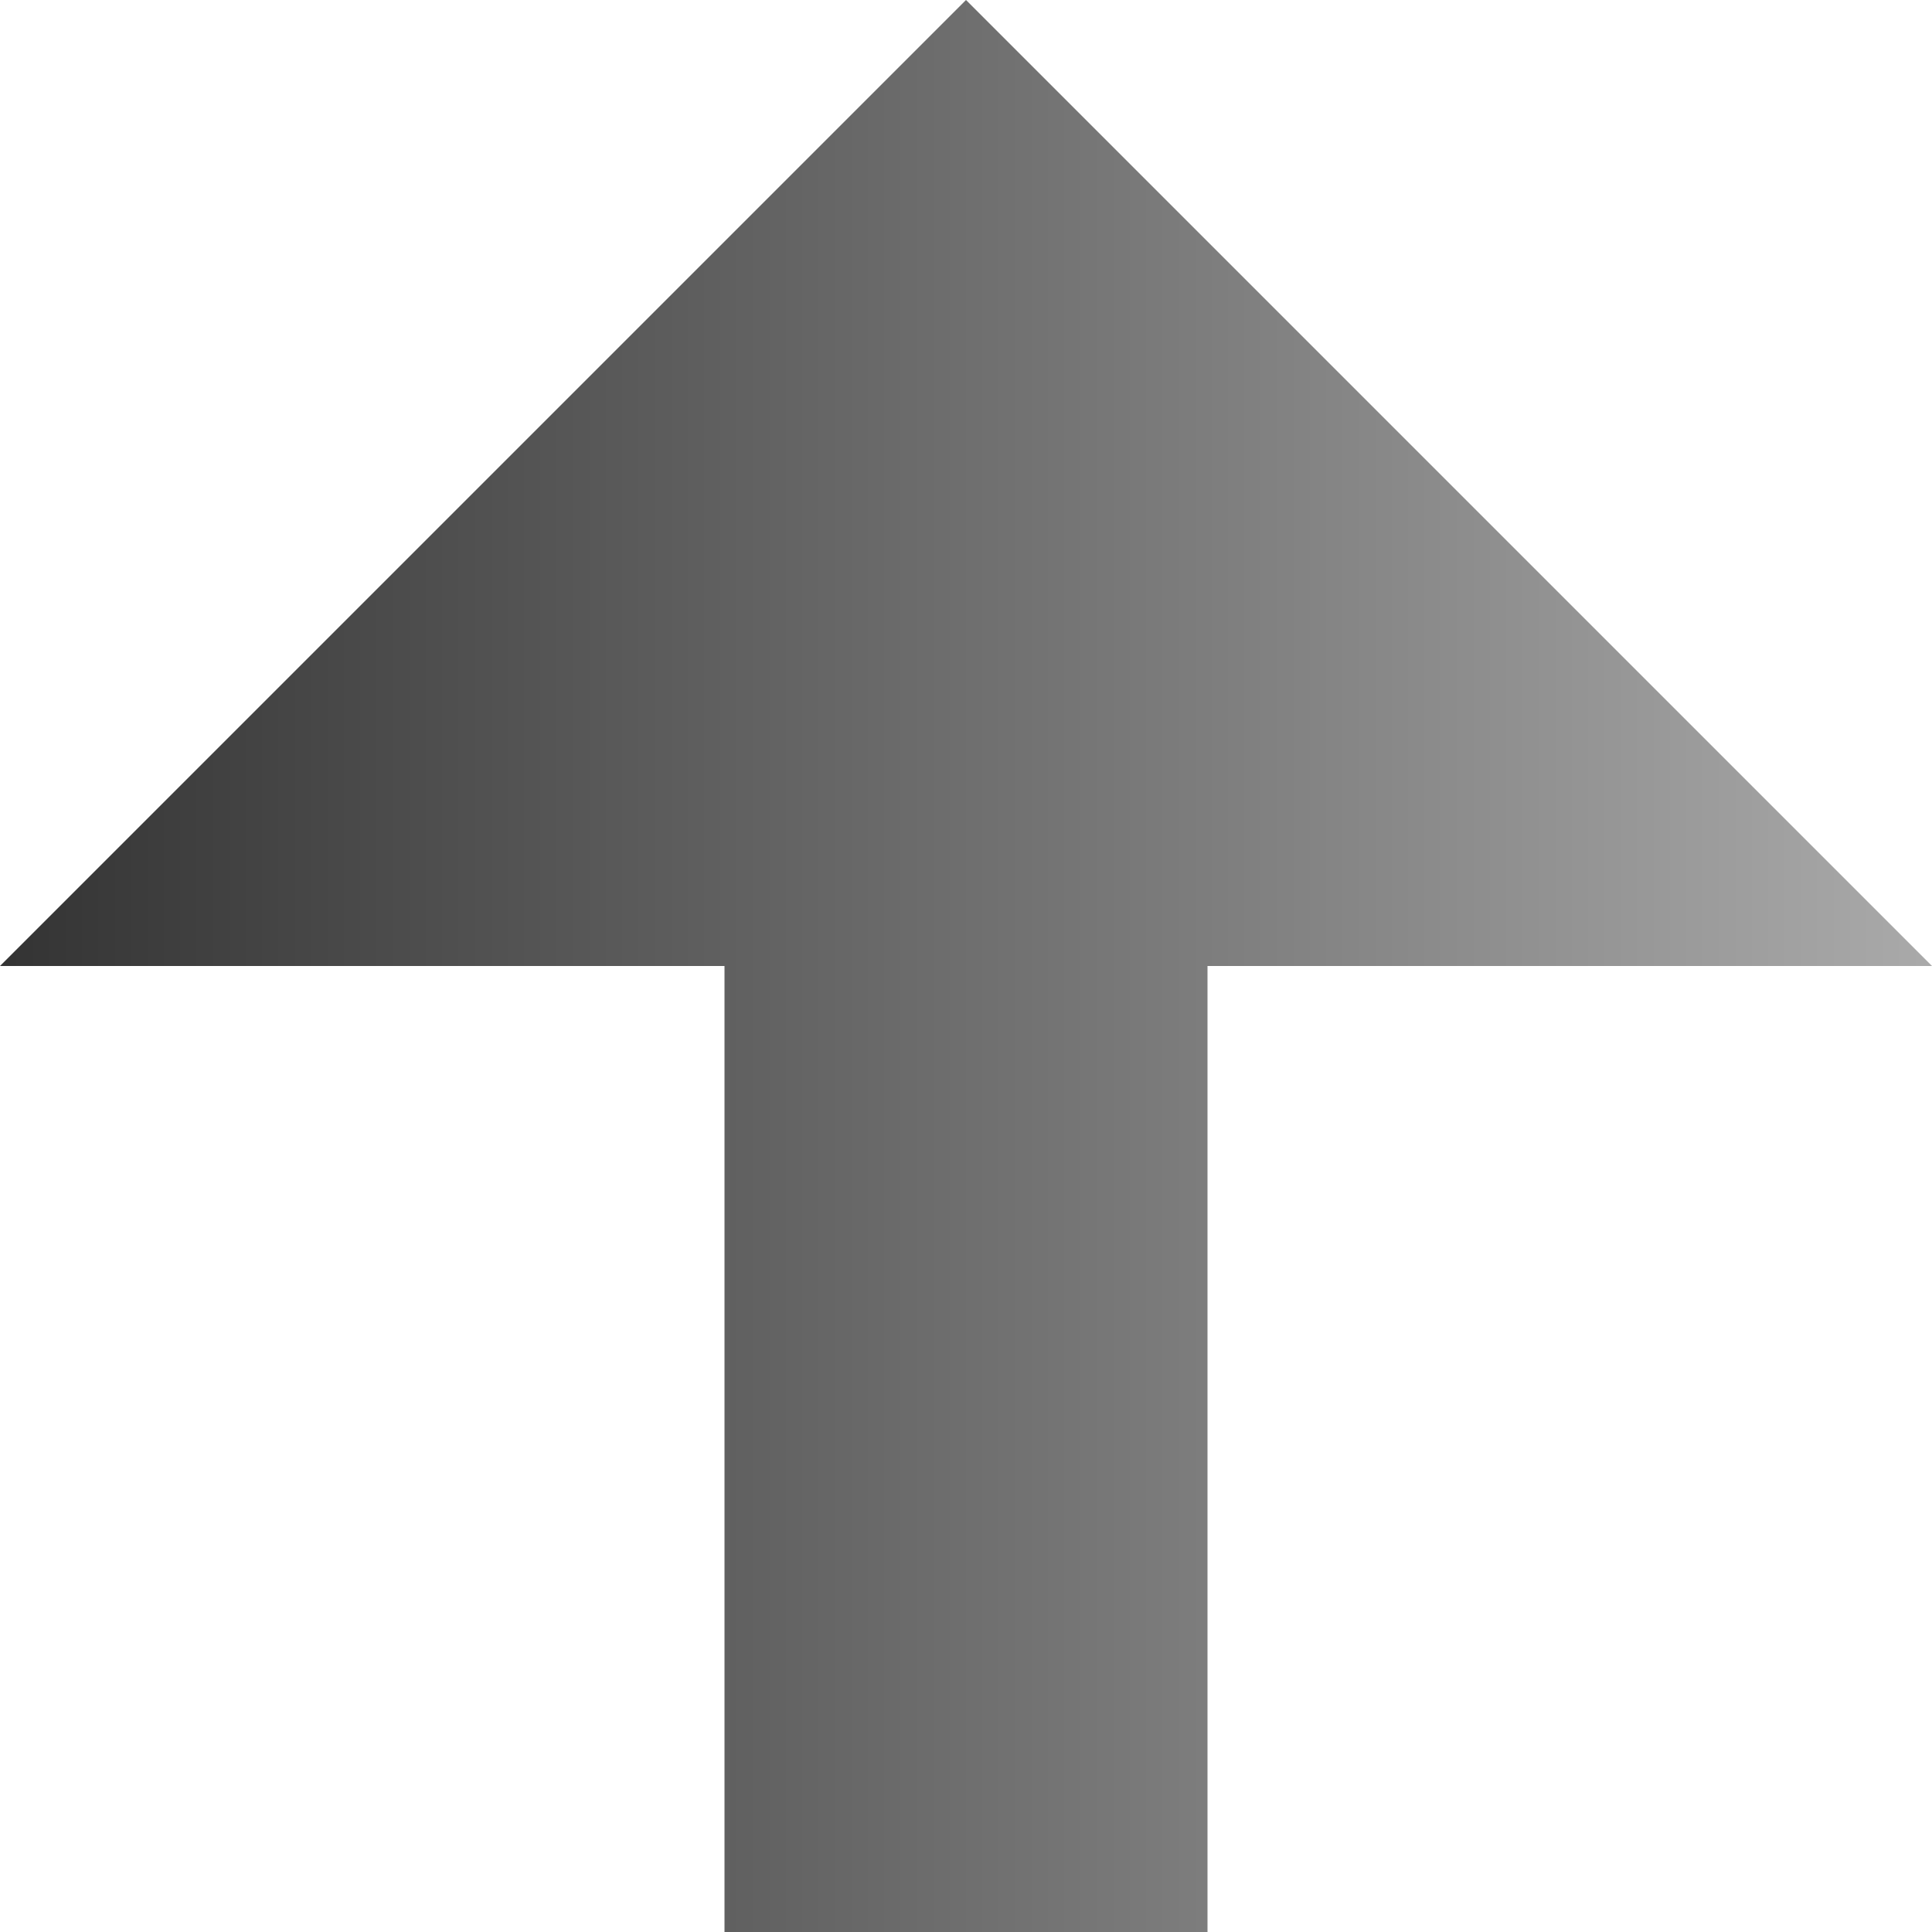
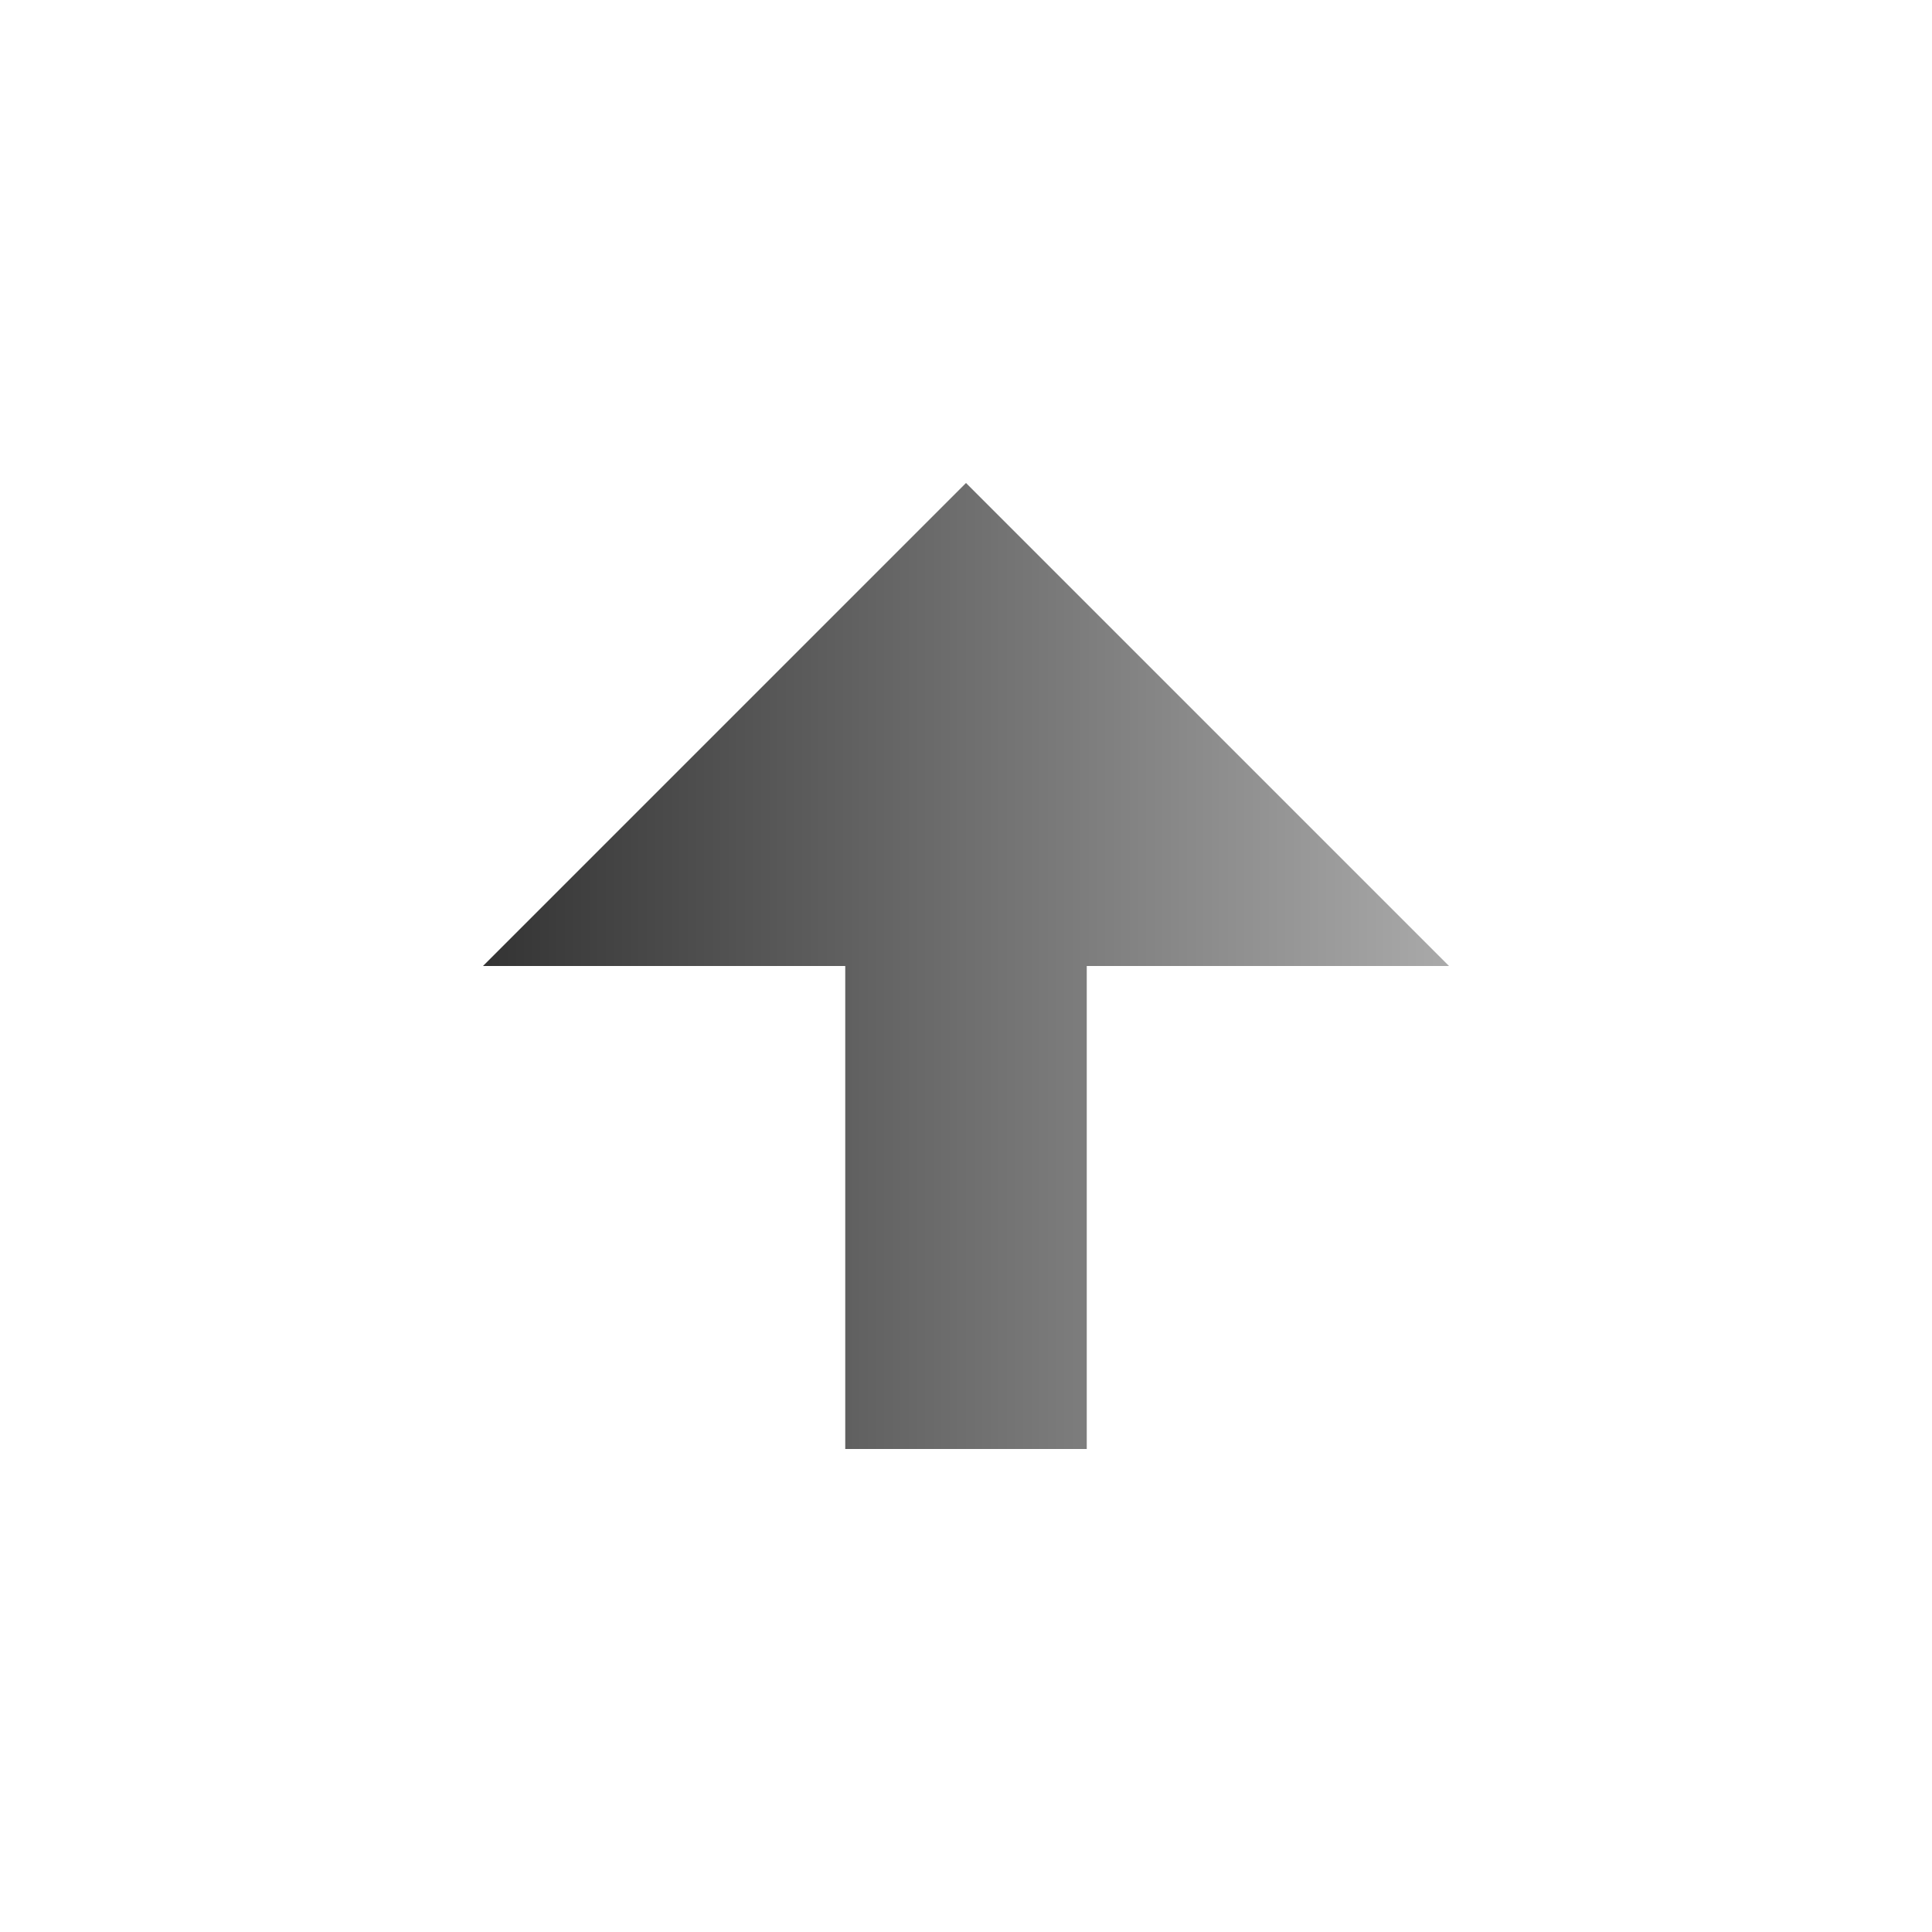
- <svg xmlns="http://www.w3.org/2000/svg" width="16" height="16" viewBox="0 0 16 16" fill="none">
+ <svg xmlns="http://www.w3.org/2000/svg" width="32" height="32" viewBox="-8 -8 32 32" fill="none">
  <defs>
    <linearGradient id="arrow-symbolic-up-fill" x1="0" y1="0" x2="1" y2="0">
      <stop offset="0" stop-color="#333333" />
      <stop offset="1" stop-color="#aaaaaa" />
    </linearGradient>
  </defs>
  <polygon points="8 0 16 8 10 8 10 16 6 16 6 8 0 8" fill="url(#arrow-symbolic-up-fill)" />
</svg>
